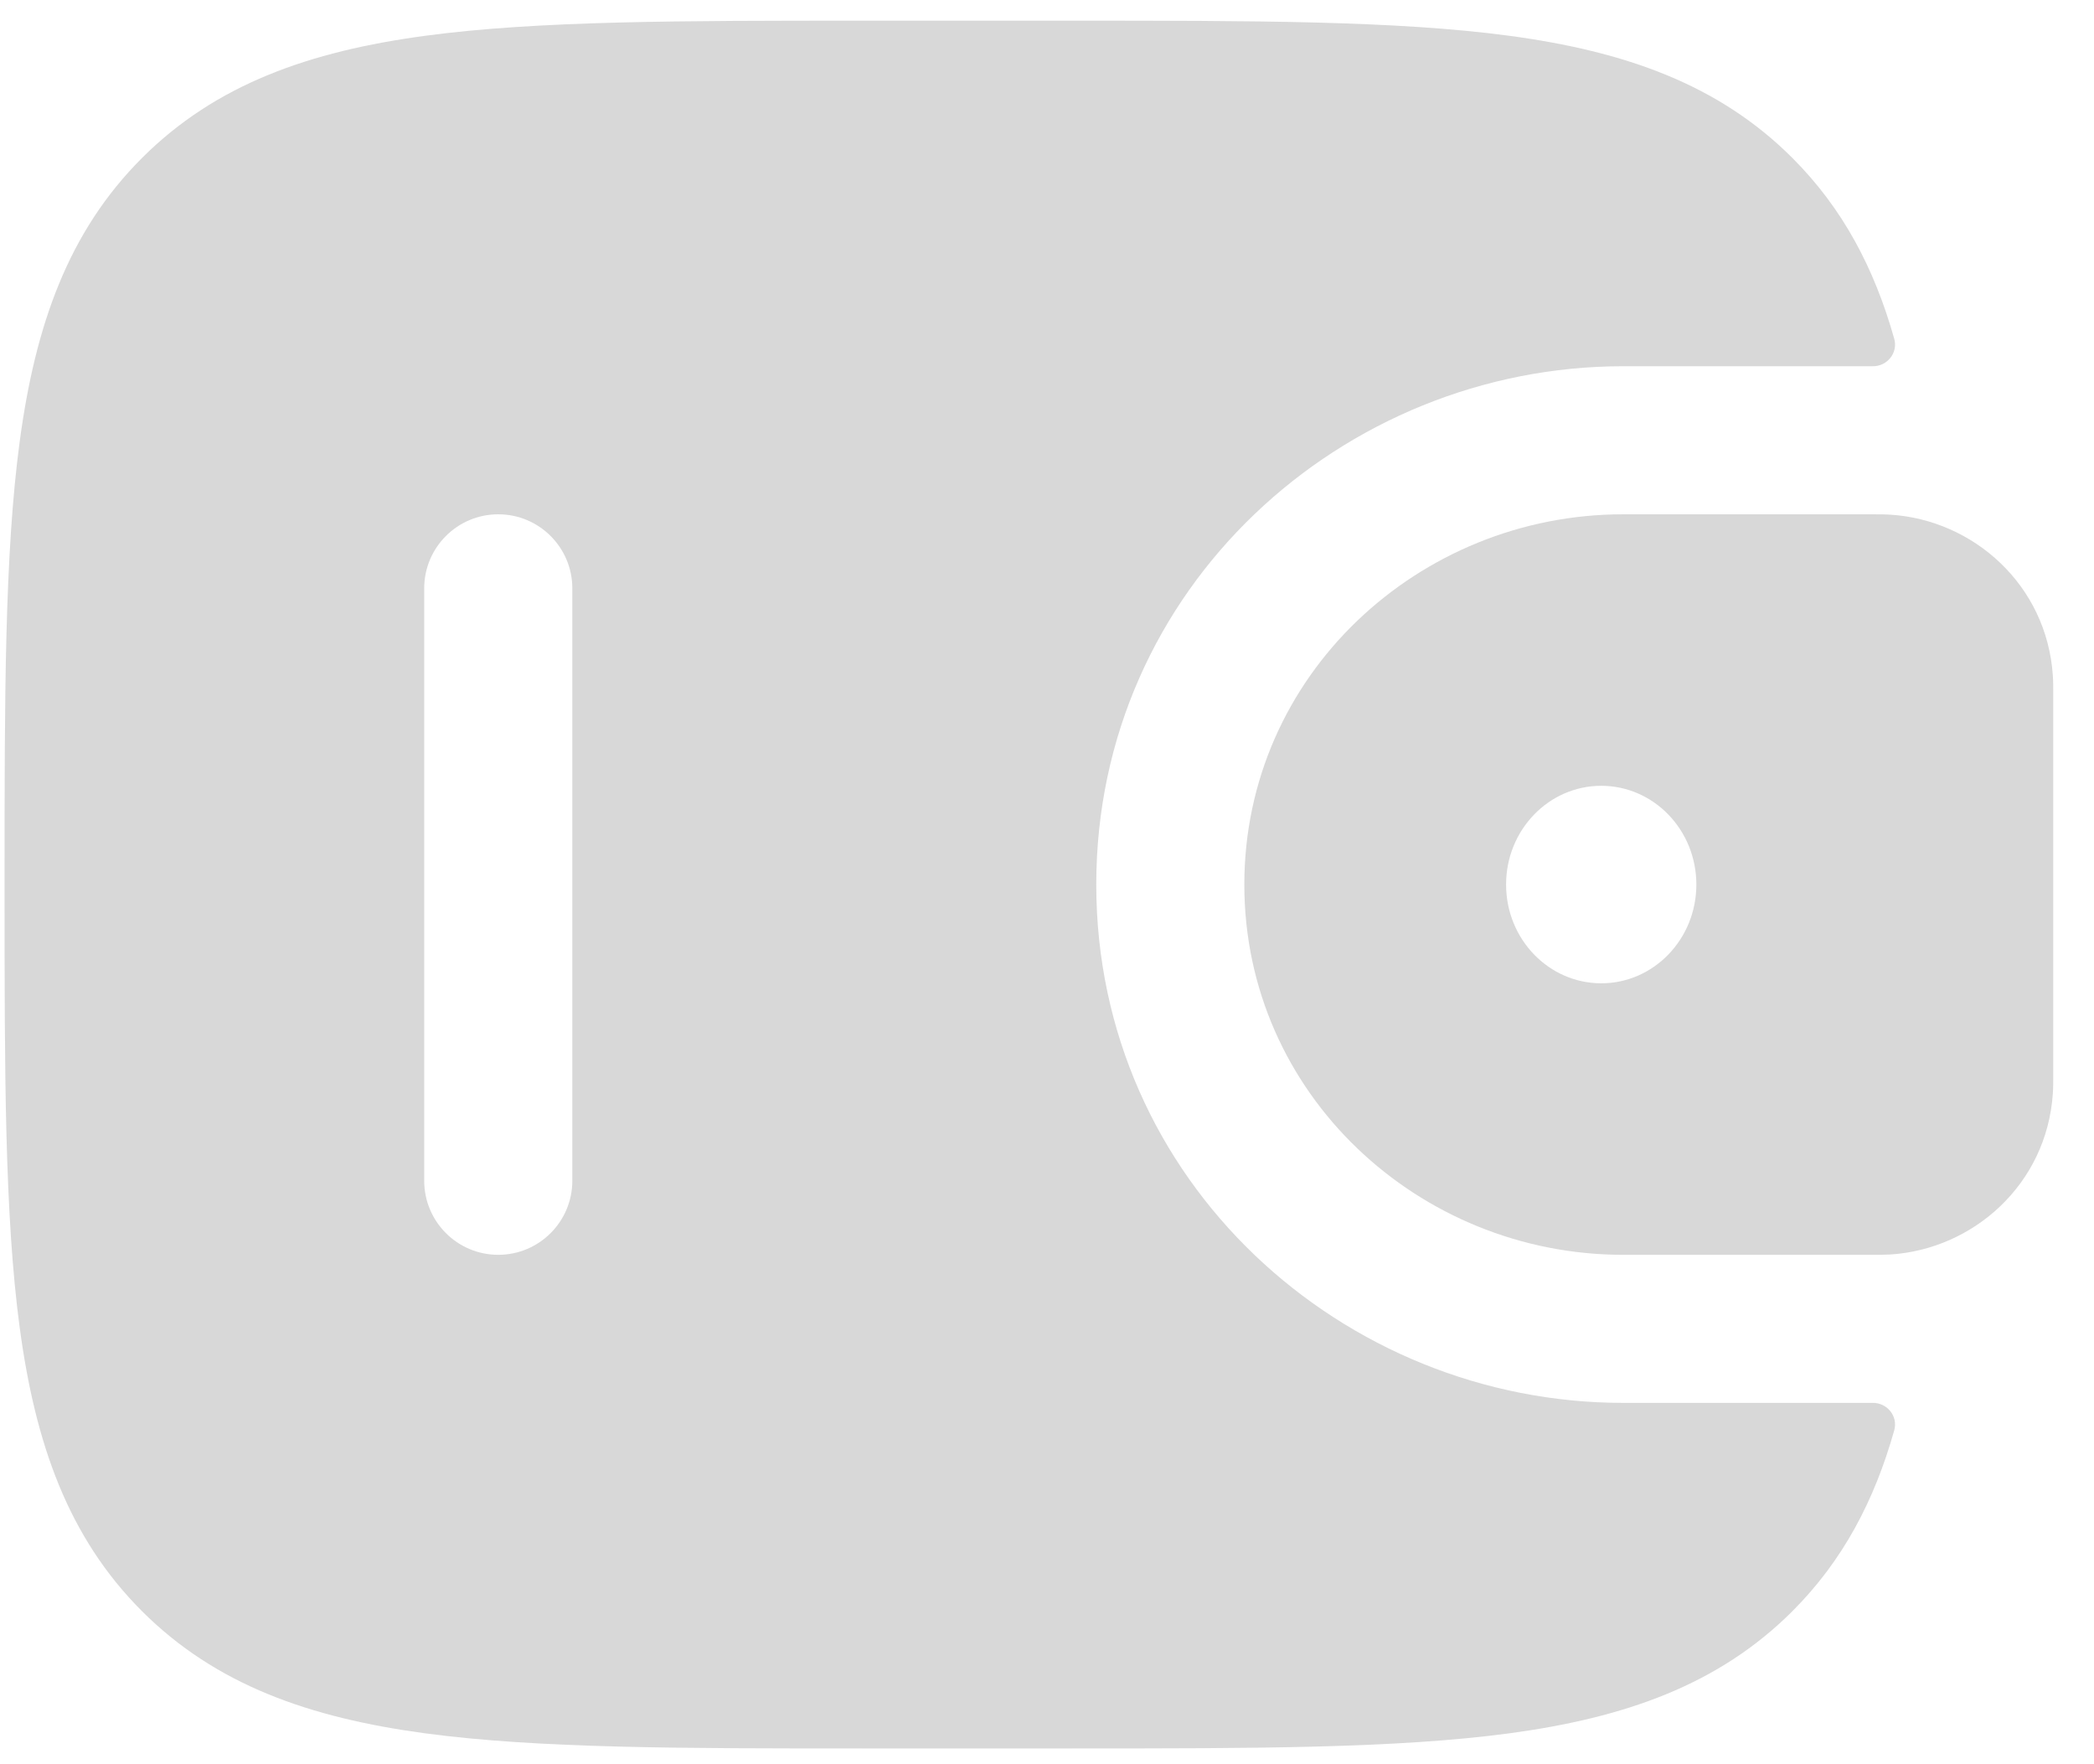
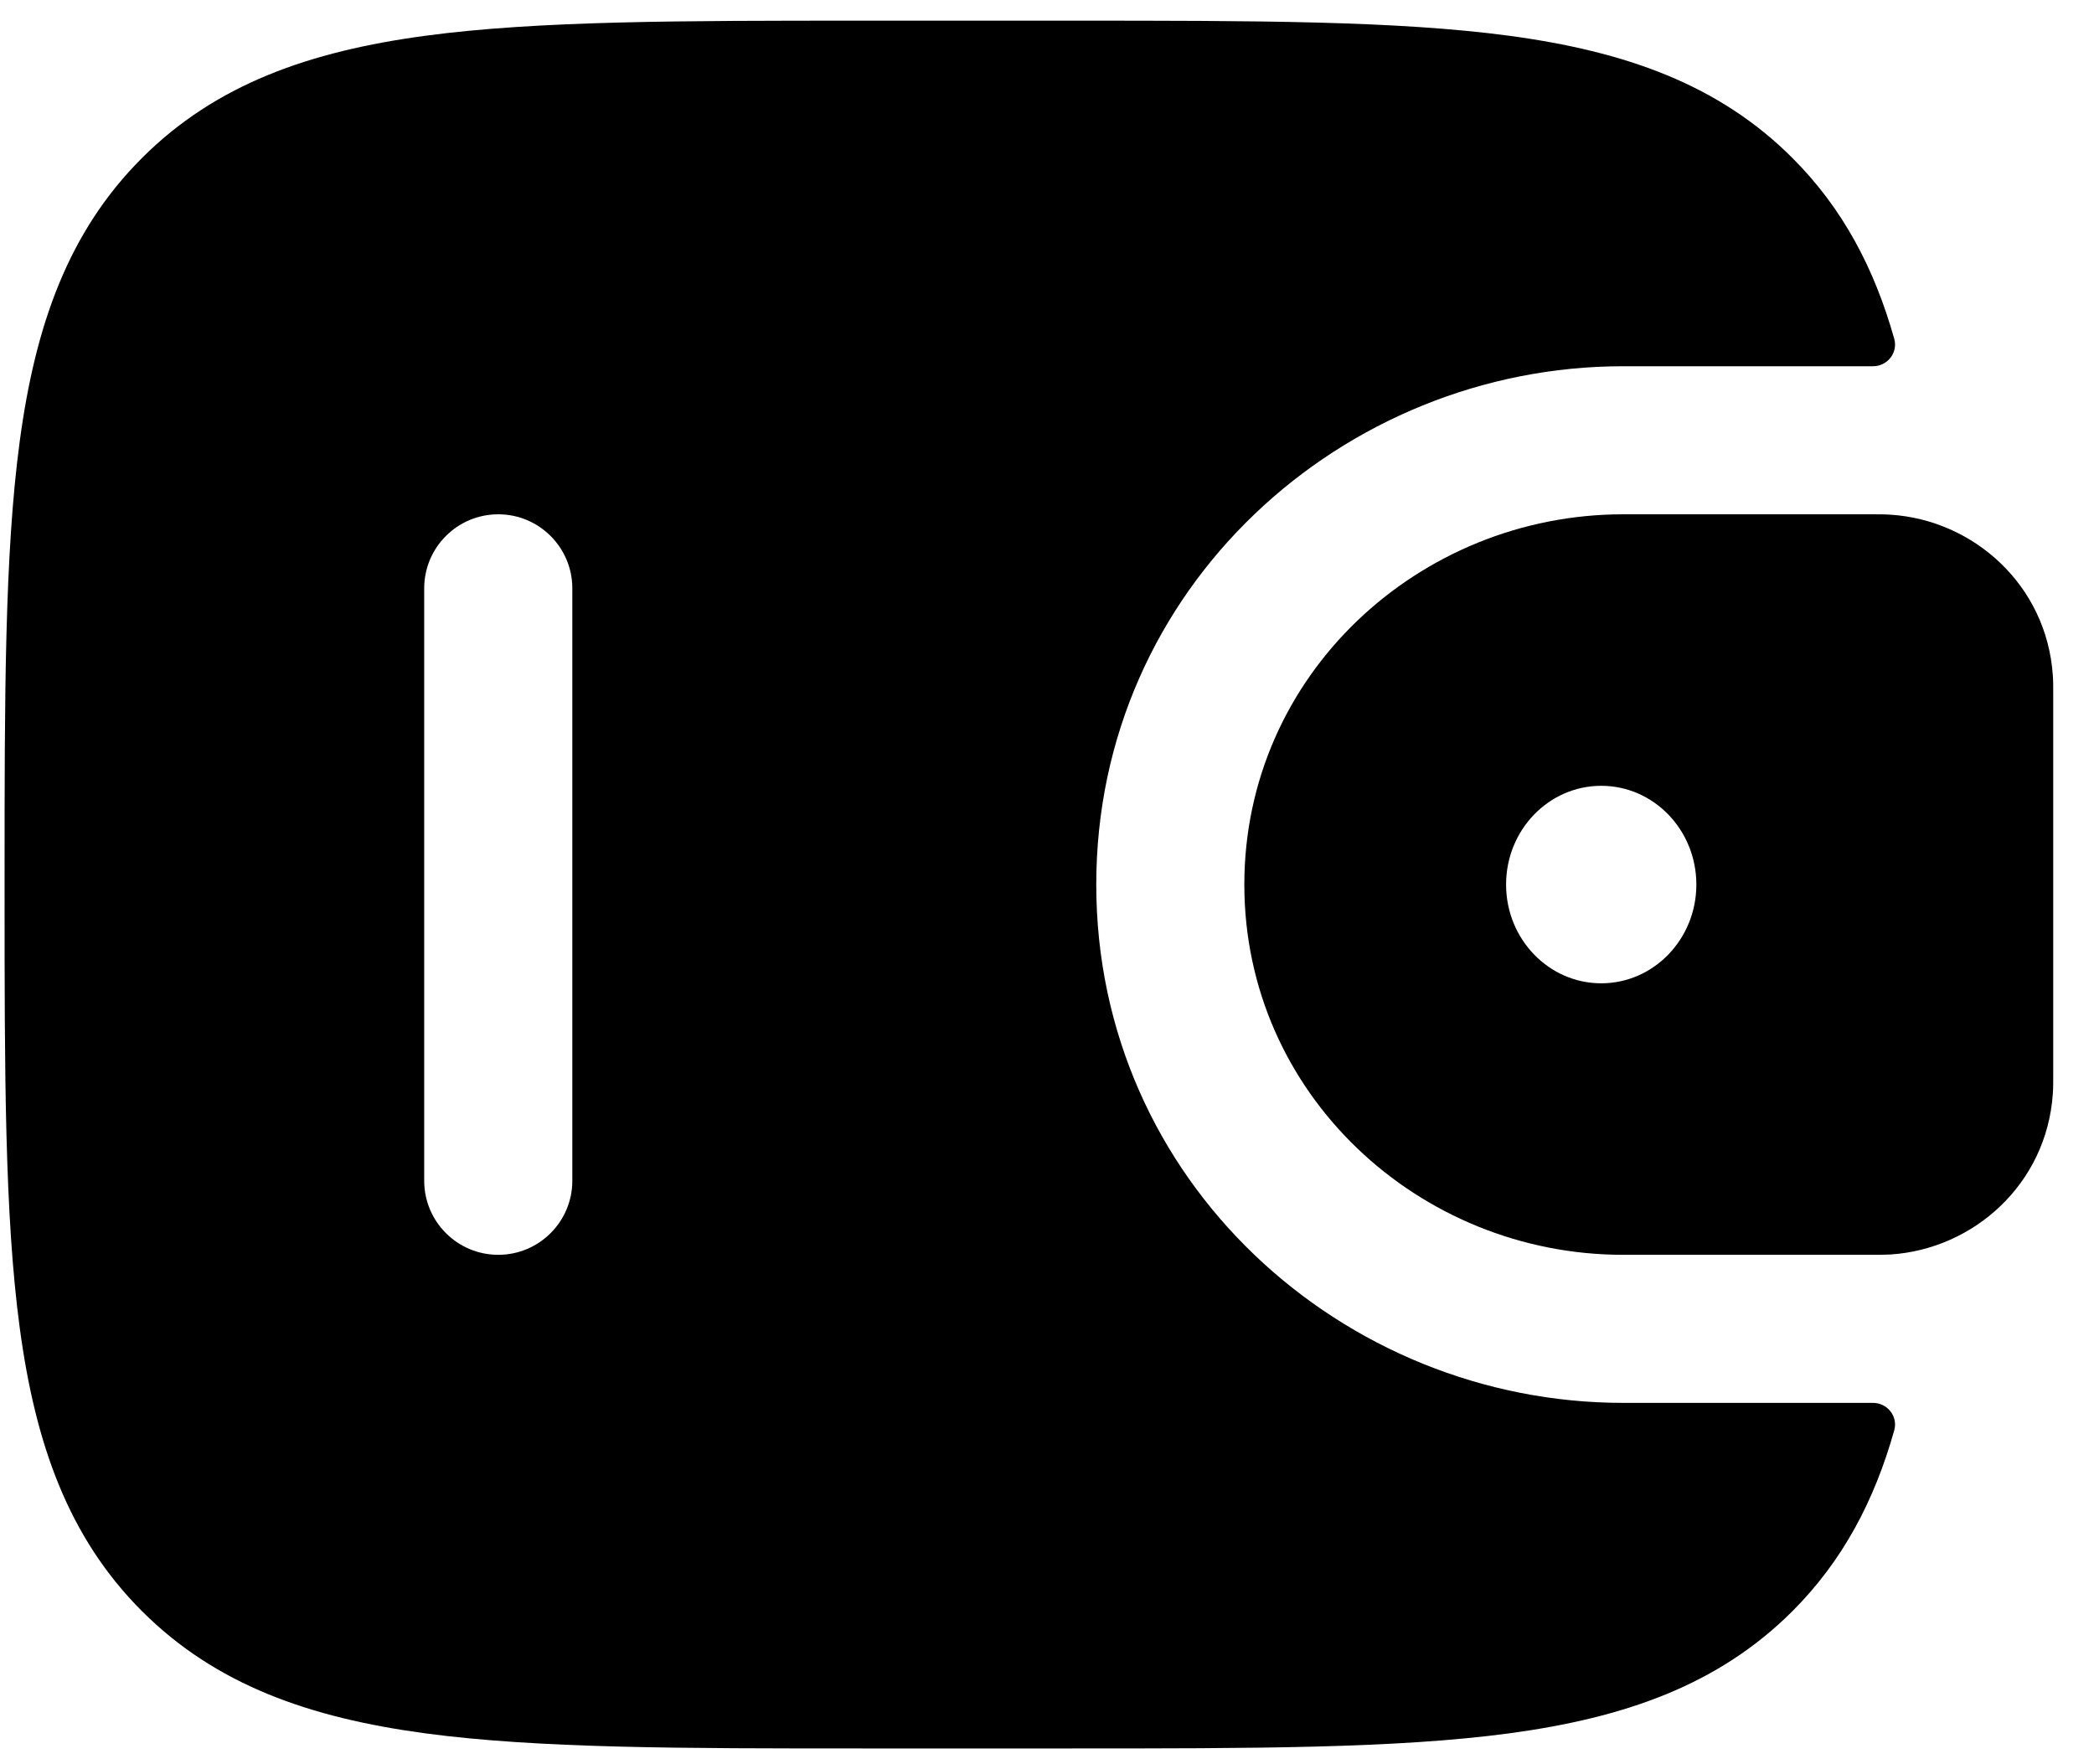
- <svg xmlns="http://www.w3.org/2000/svg" width="38" height="32" viewBox="0 0 38 32" fill="none">
-   <path fill-rule="evenodd" clip-rule="evenodd" d="M34.306 9.34C34.204 9.333 34.093 9.333 33.979 9.333L33.95 9.333H29.456C25.751 9.333 22.581 12.249 22.581 16.052C22.581 19.855 25.751 22.771 29.456 22.771H33.95H33.979C34.093 22.771 34.204 22.771 34.306 22.765C35.81 22.669 37.141 21.492 37.253 19.847C37.261 19.739 37.26 19.623 37.26 19.515V19.486V12.618V12.589C37.26 12.481 37.261 12.365 37.253 12.257C37.141 10.612 35.81 9.435 34.306 9.34ZM29.058 17.844C30.011 17.844 30.784 17.041 30.784 16.052C30.784 15.062 30.011 14.26 29.058 14.26C28.104 14.26 27.331 15.062 27.331 16.052C27.331 17.041 28.104 17.844 29.058 17.844Z" fill="#D8D8D8" />
-   <path fill-rule="evenodd" clip-rule="evenodd" d="M33.978 25.458C34.245 25.451 34.447 25.699 34.375 25.956C34.015 27.232 33.444 28.32 32.528 29.237C31.188 30.577 29.487 31.172 27.387 31.455C25.346 31.729 22.738 31.729 19.445 31.729H15.659C12.367 31.729 9.759 31.729 7.718 31.455C5.617 31.172 3.917 30.577 2.576 29.237C1.235 27.896 0.64 26.195 0.358 24.095C0.083 22.054 0.083 19.446 0.083 16.153V15.951C0.083 12.658 0.083 10.05 0.358 8.009C0.64 5.909 1.235 4.208 2.576 2.868C3.917 1.527 5.617 0.932 7.718 0.649C9.759 0.375 12.367 0.375 15.659 0.375H19.445C22.738 0.375 25.346 0.375 27.387 0.649C29.487 0.932 31.188 1.527 32.528 2.868C33.444 3.784 34.015 4.872 34.375 6.148C34.447 6.405 34.245 6.653 33.978 6.646L29.456 6.646C24.374 6.646 19.894 10.661 19.894 16.052C19.894 21.443 24.374 25.458 29.456 25.458H33.978ZM9.042 22.771C8.3 22.771 7.698 22.169 7.698 21.427V10.677C7.698 9.935 8.3 9.333 9.042 9.333C9.784 9.333 10.386 9.935 10.386 10.677V21.427C10.386 22.169 9.784 22.771 9.042 22.771Z" fill="#D8D8D8" />
+ <svg xmlns="http://www.w3.org/2000/svg" width="38" height="32" viewBox="0 0 38 32" fill="currentColor">
+   <path fill-rule="evenodd" clip-rule="evenodd" d="M34.306 9.34C34.204 9.333 34.093 9.333 33.979 9.333L33.95 9.333H29.456C25.751 9.333 22.581 12.249 22.581 16.052C22.581 19.855 25.751 22.771 29.456 22.771H33.95H33.979C34.093 22.771 34.204 22.771 34.306 22.765C35.81 22.669 37.141 21.492 37.253 19.847C37.261 19.739 37.26 19.623 37.26 19.515V19.486V12.618V12.589C37.26 12.481 37.261 12.365 37.253 12.257C37.141 10.612 35.81 9.435 34.306 9.34ZM29.058 17.844C30.011 17.844 30.784 17.041 30.784 16.052C30.784 15.062 30.011 14.26 29.058 14.26C28.104 14.26 27.331 15.062 27.331 16.052C27.331 17.041 28.104 17.844 29.058 17.844Z" fill="currentColor" />
+   <path fill-rule="evenodd" clip-rule="evenodd" d="M33.978 25.458C34.245 25.451 34.447 25.699 34.375 25.956C34.015 27.232 33.444 28.32 32.528 29.237C31.188 30.577 29.487 31.172 27.387 31.455C25.346 31.729 22.738 31.729 19.445 31.729H15.659C12.367 31.729 9.759 31.729 7.718 31.455C5.617 31.172 3.917 30.577 2.576 29.237C1.235 27.896 0.64 26.195 0.358 24.095C0.083 22.054 0.083 19.446 0.083 16.153V15.951C0.083 12.658 0.083 10.05 0.358 8.009C0.64 5.909 1.235 4.208 2.576 2.868C3.917 1.527 5.617 0.932 7.718 0.649C9.759 0.375 12.367 0.375 15.659 0.375H19.445C22.738 0.375 25.346 0.375 27.387 0.649C29.487 0.932 31.188 1.527 32.528 2.868C33.444 3.784 34.015 4.872 34.375 6.148C34.447 6.405 34.245 6.653 33.978 6.646L29.456 6.646C24.374 6.646 19.894 10.661 19.894 16.052C19.894 21.443 24.374 25.458 29.456 25.458H33.978ZM9.042 22.771C8.3 22.771 7.698 22.169 7.698 21.427V10.677C7.698 9.935 8.3 9.333 9.042 9.333C9.784 9.333 10.386 9.935 10.386 10.677V21.427C10.386 22.169 9.784 22.771 9.042 22.771Z" fill="currentColor" />
</svg>
